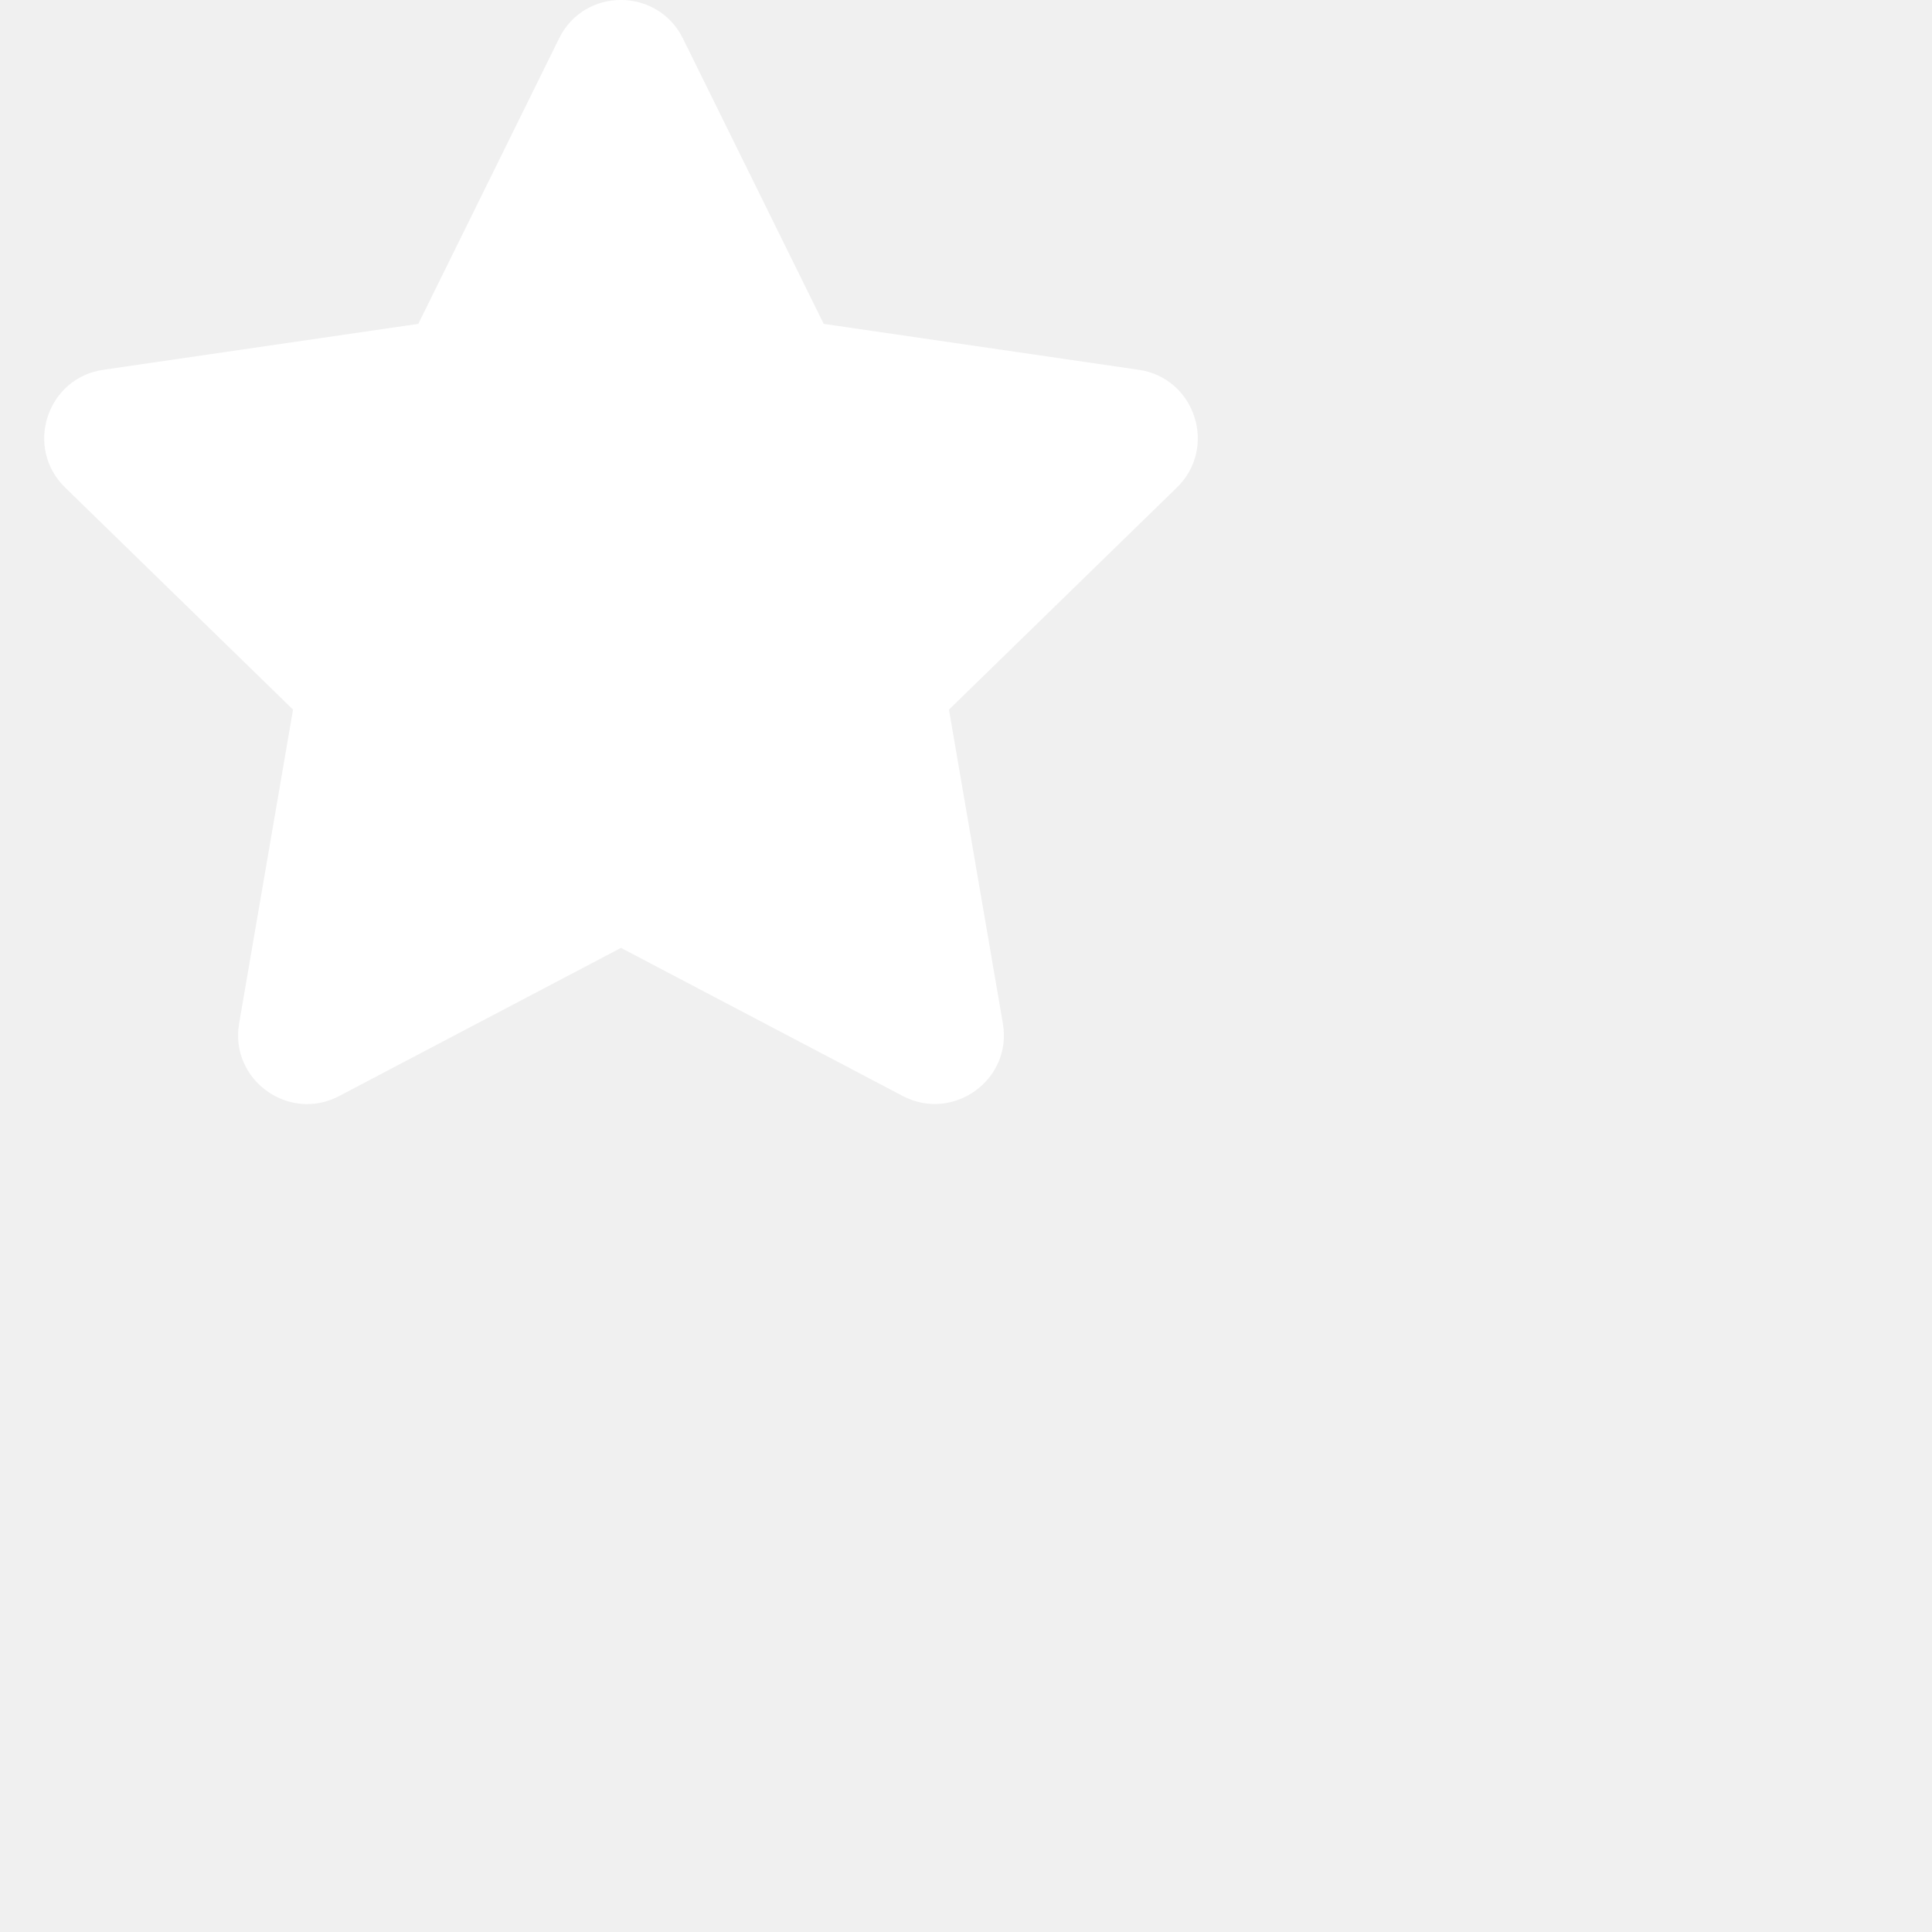
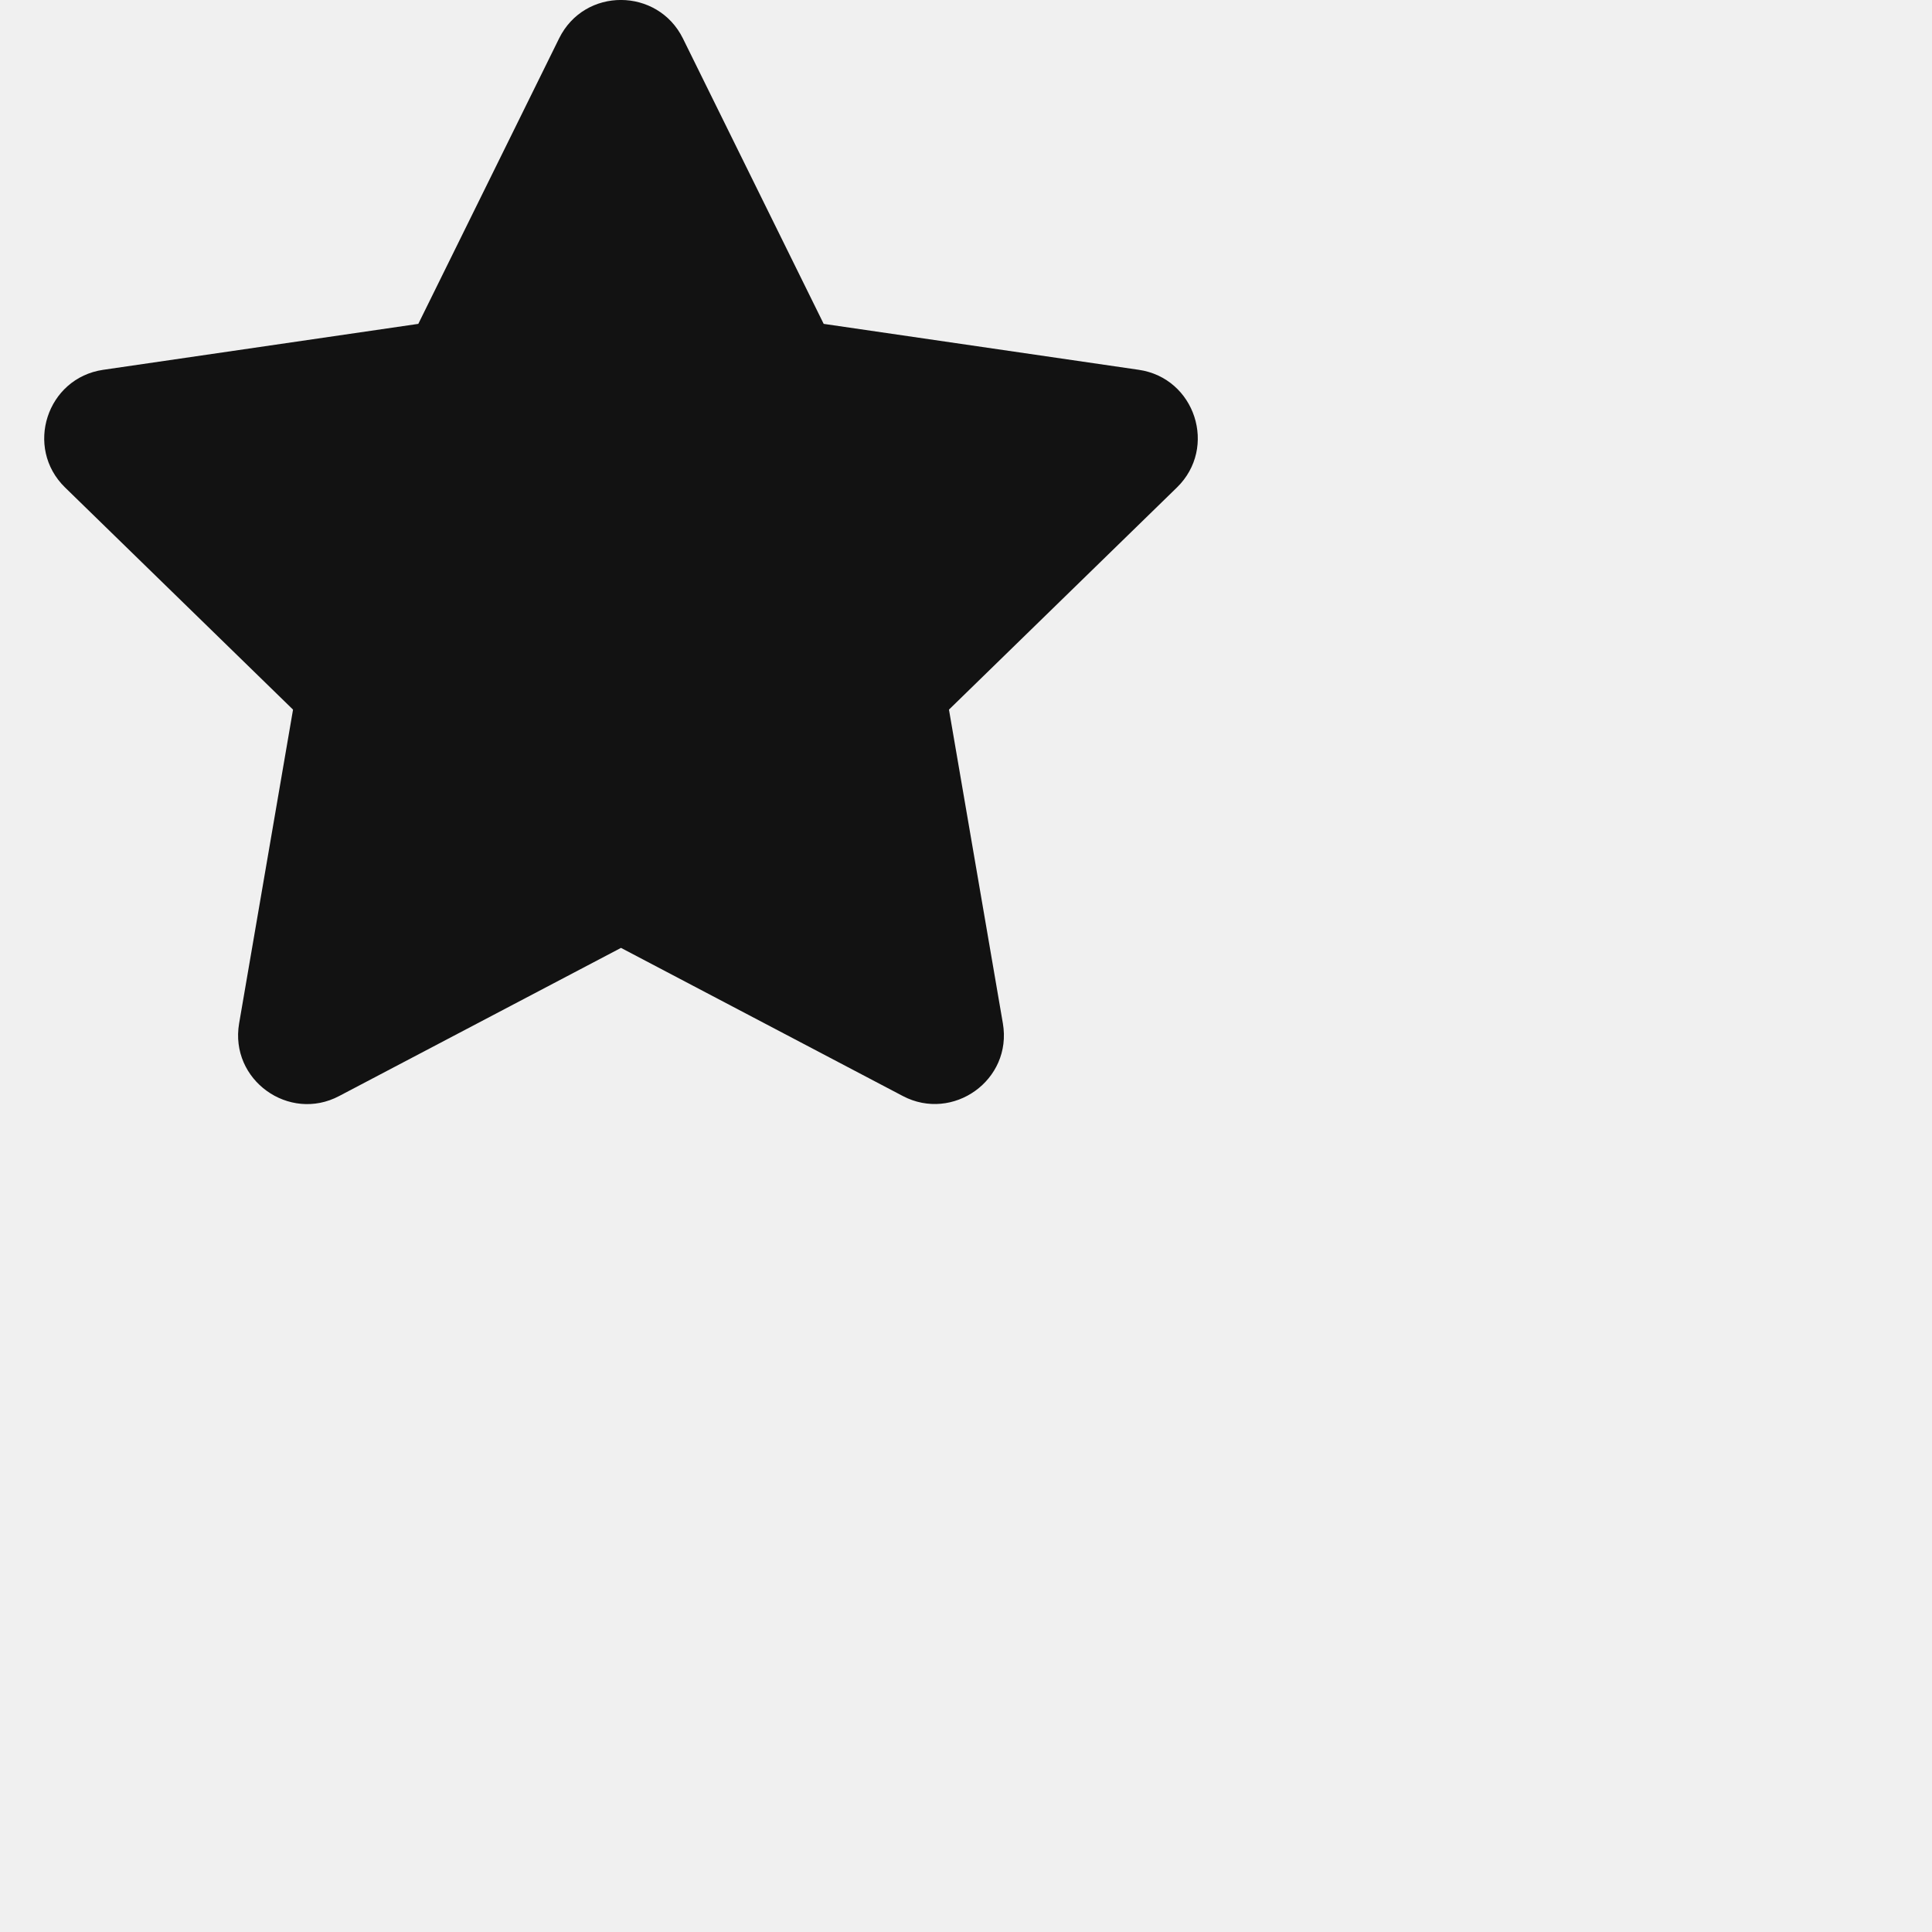
<svg xmlns="http://www.w3.org/2000/svg" aria-hidden="true" focusable="false" data-prefix="fas" data-icon="star" class="svg-inline--fa fa-star fa-w-18" role="img" viewBox="0 0 896 896">
-   <path fill="#fff" d="M259.3 17.8L194 150.2 47.9 171.5c-26.2 3.8-36.7 36.1-17.7 54.6l105.7 103-25 145.5c-4.5 26.3 23.2 46 46.4 33.7L288 439.6l130.7 68.7c23.2 12.2 50.9-7.4 46.4-33.7l-25-145.5 105.7-103c19-18.5 8.5-50.8-17.7-54.6L382 150.2 316.7 17.8c-11.7-23.6-45.6-23.9-57.4 0z" />
+   <path fill="#121212" d="M259.3 17.8L194 150.2 47.9 171.5c-26.2 3.8-36.7 36.1-17.7 54.6l105.7 103-25 145.5c-4.5 26.3 23.2 46 46.4 33.7L288 439.6l130.7 68.7c23.2 12.2 50.9-7.4 46.4-33.7l-25-145.5 105.7-103c19-18.5 8.5-50.8-17.7-54.6L382 150.2 316.7 17.8c-11.7-23.6-45.6-23.9-57.4 0z" />
</svg>
